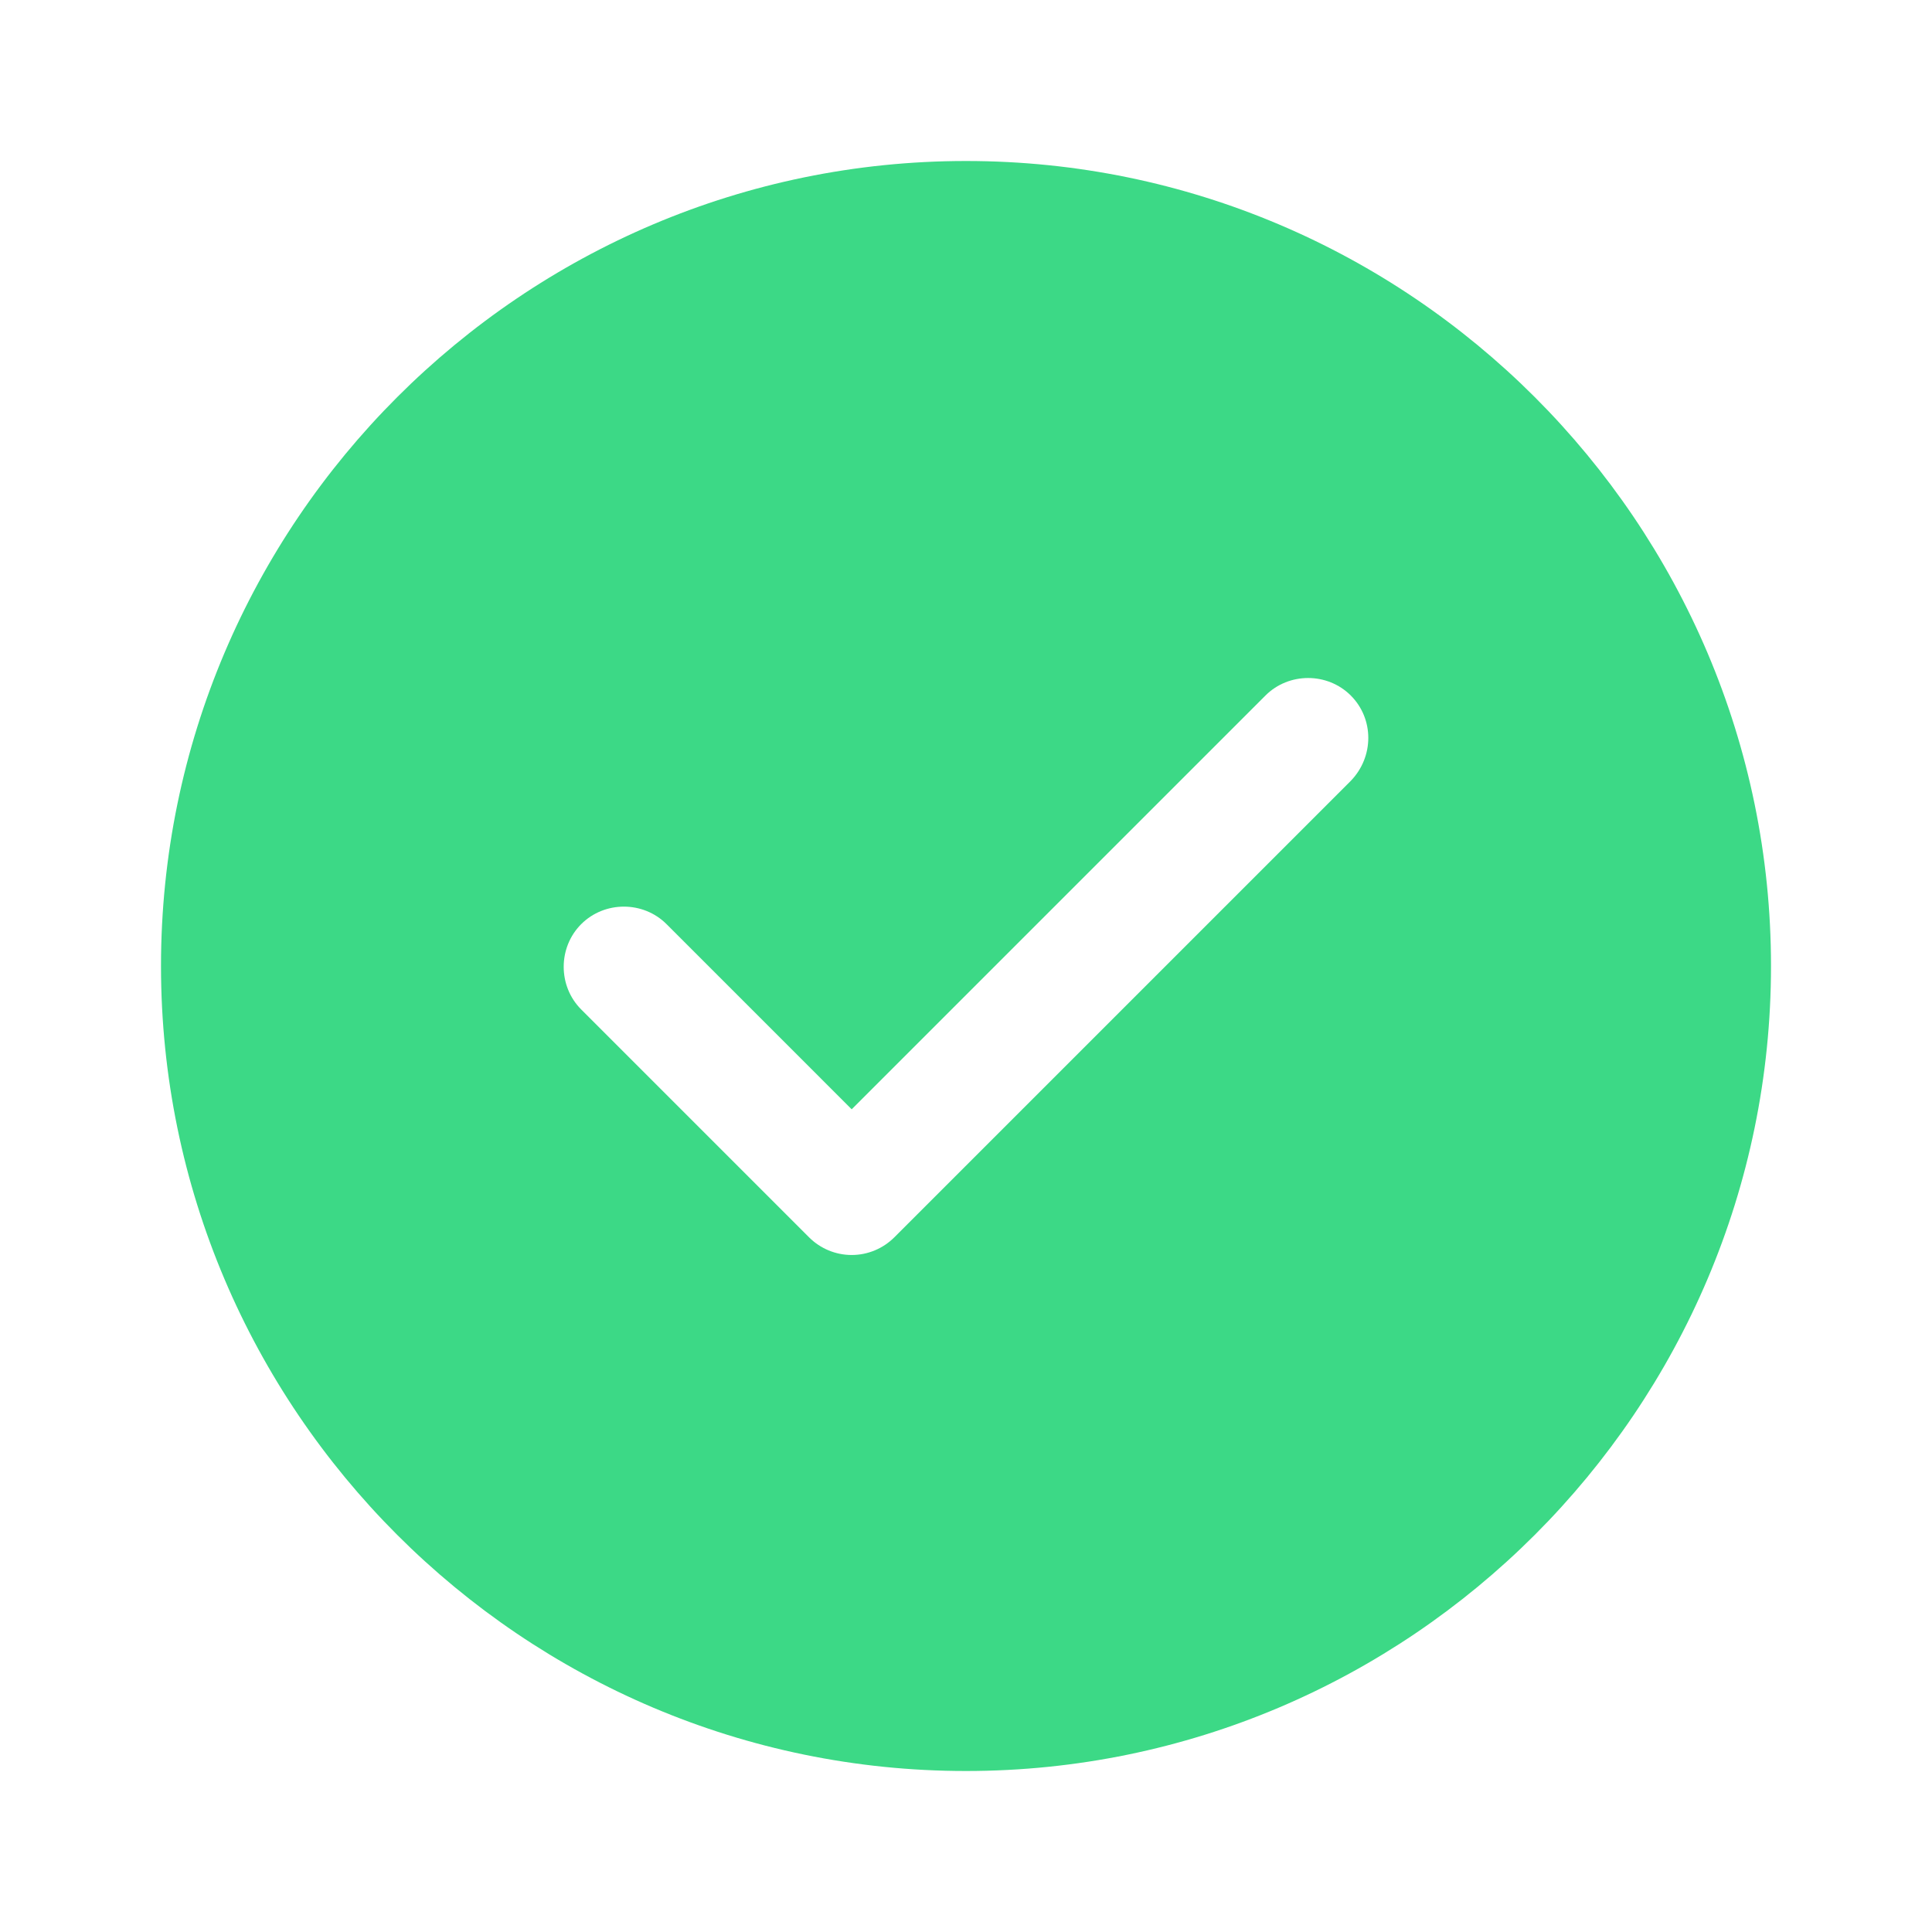
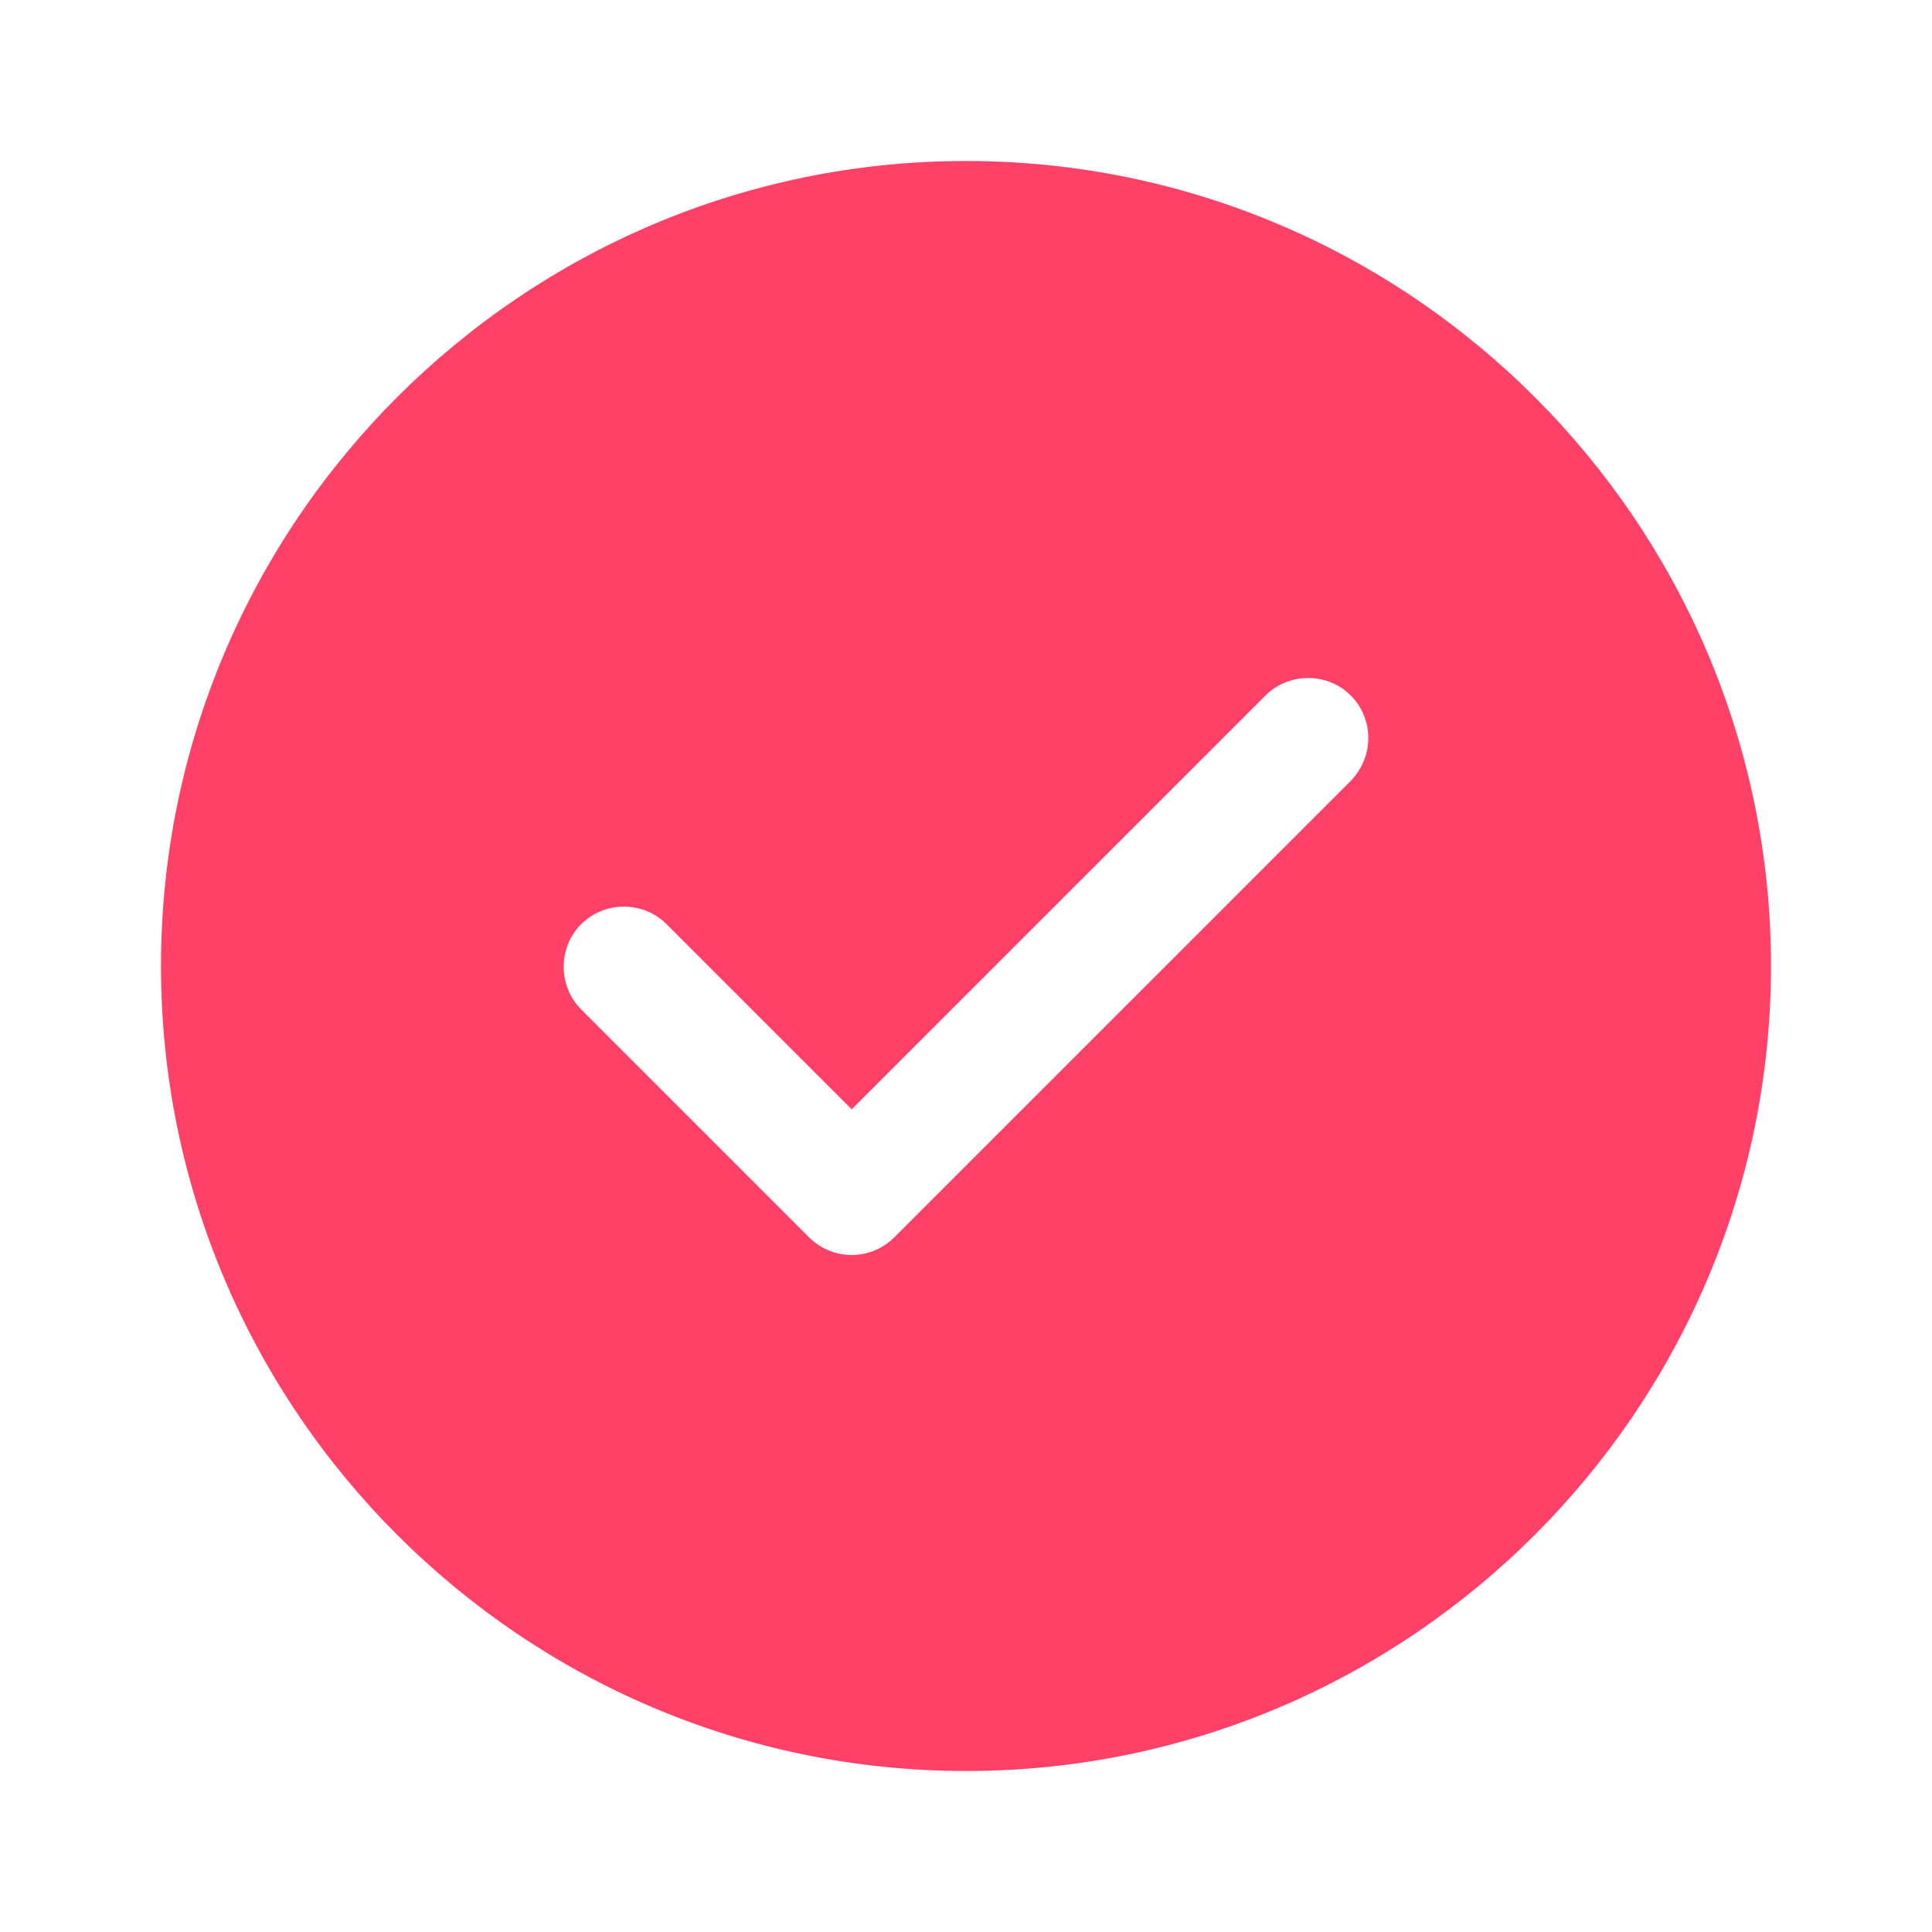
- <svg xmlns="http://www.w3.org/2000/svg" width="24" height="24" viewBox="0 0 24 24" fill="currentColor">
-   <path d="M12 2C6.49 2 2 6.49 2 12C2 17.51 6.49 22 12 22C17.51 22 22 17.51 22 12C22 6.49 17.51 2 12 2ZM16.78 9.7L11.11 15.37C10.97 15.51 10.78 15.59 10.58 15.59C10.38 15.59 10.19 15.51 10.05 15.37L7.22 12.54C6.93 12.25 6.93 11.77 7.22 11.48C7.51 11.19 7.99 11.19 8.28 11.48L10.58 13.78L15.72 8.64C16.01 8.35 16.49 8.35 16.78 8.64C17.07 8.93 17.07 9.4 16.78 9.7Z" fill="#3CD986" />
+ <svg xmlns="http://www.w3.org/2000/svg" width="24" height="24" viewBox="0 0 24 24" fill="none">
+   <path d="M12 2C6.49 2 2 6.49 2 12C2 17.51 6.49 22 12 22C17.51 22 22 17.51 22 12C22 6.49 17.51 2 12 2ZM16.78 9.7L11.11 15.37C10.97 15.51 10.78 15.59 10.58 15.59C10.38 15.59 10.19 15.51 10.05 15.37L7.22 12.54C6.93 12.25 6.93 11.77 7.22 11.48C7.51 11.19 7.99 11.19 8.28 11.48L10.58 13.78L15.72 8.64C16.01 8.35 16.49 8.35 16.78 8.64C17.07 8.93 17.07 9.4 16.78 9.7Z" fill="#FF4167" />
</svg>
